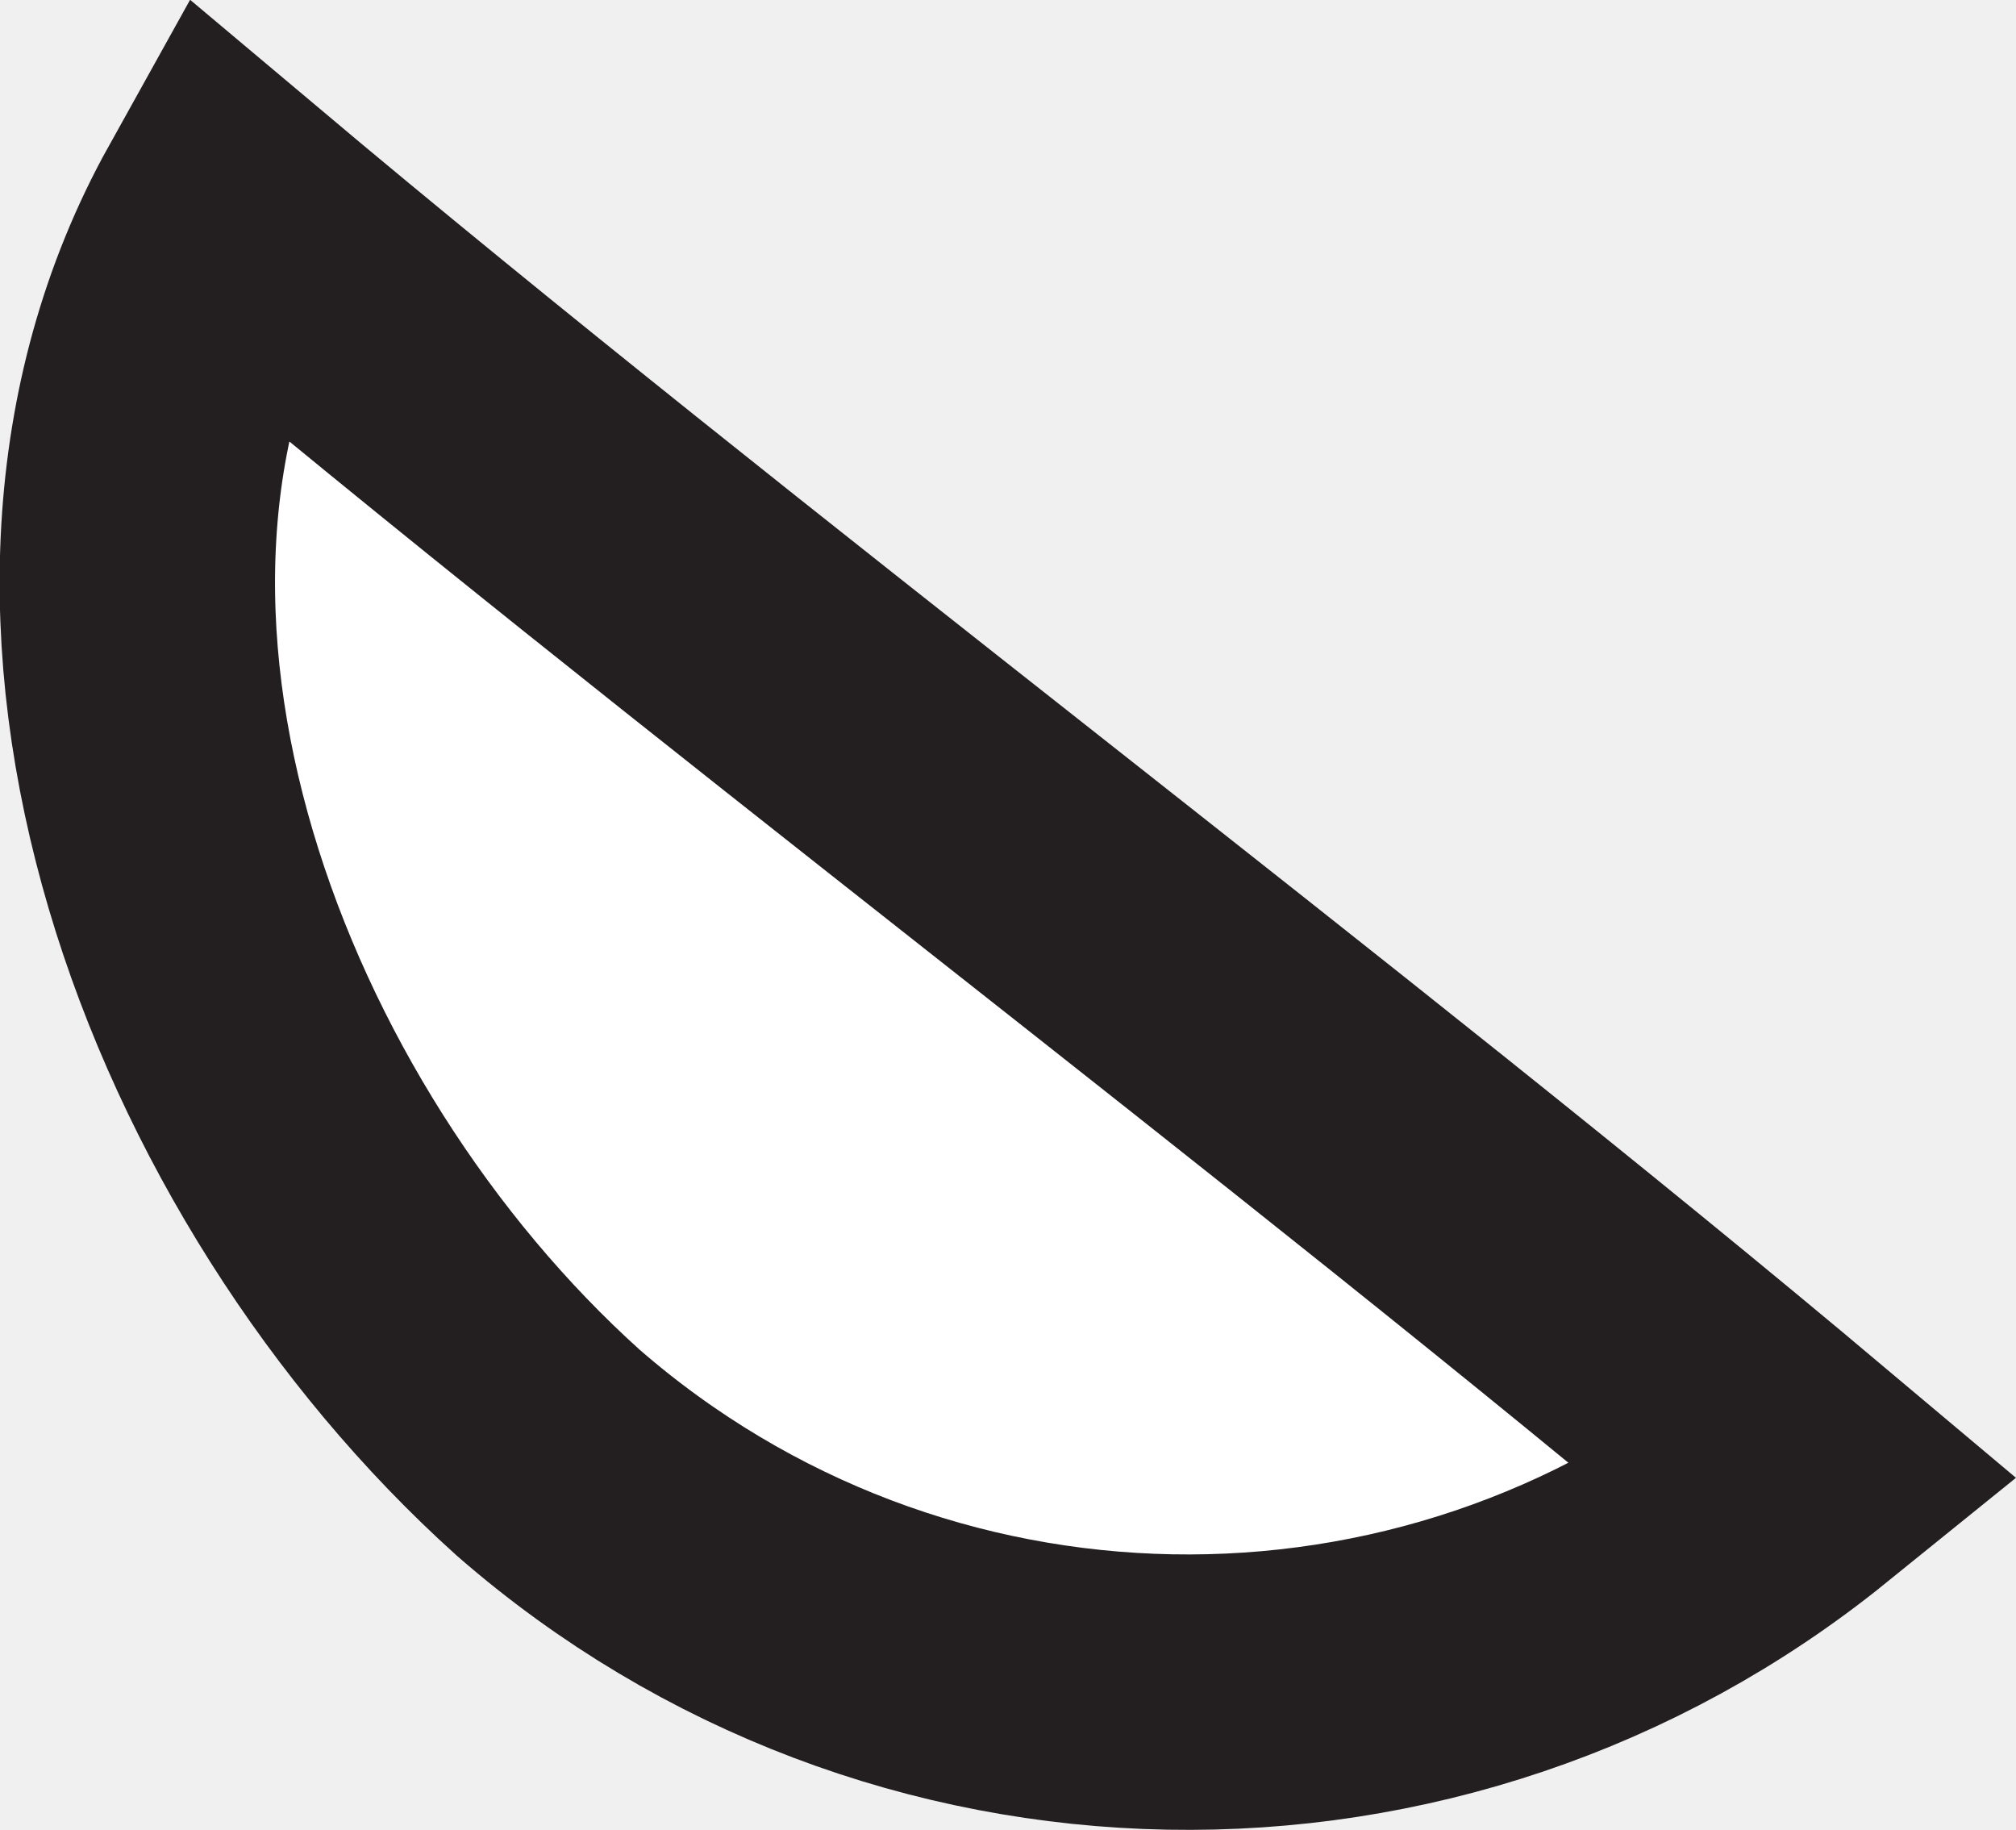
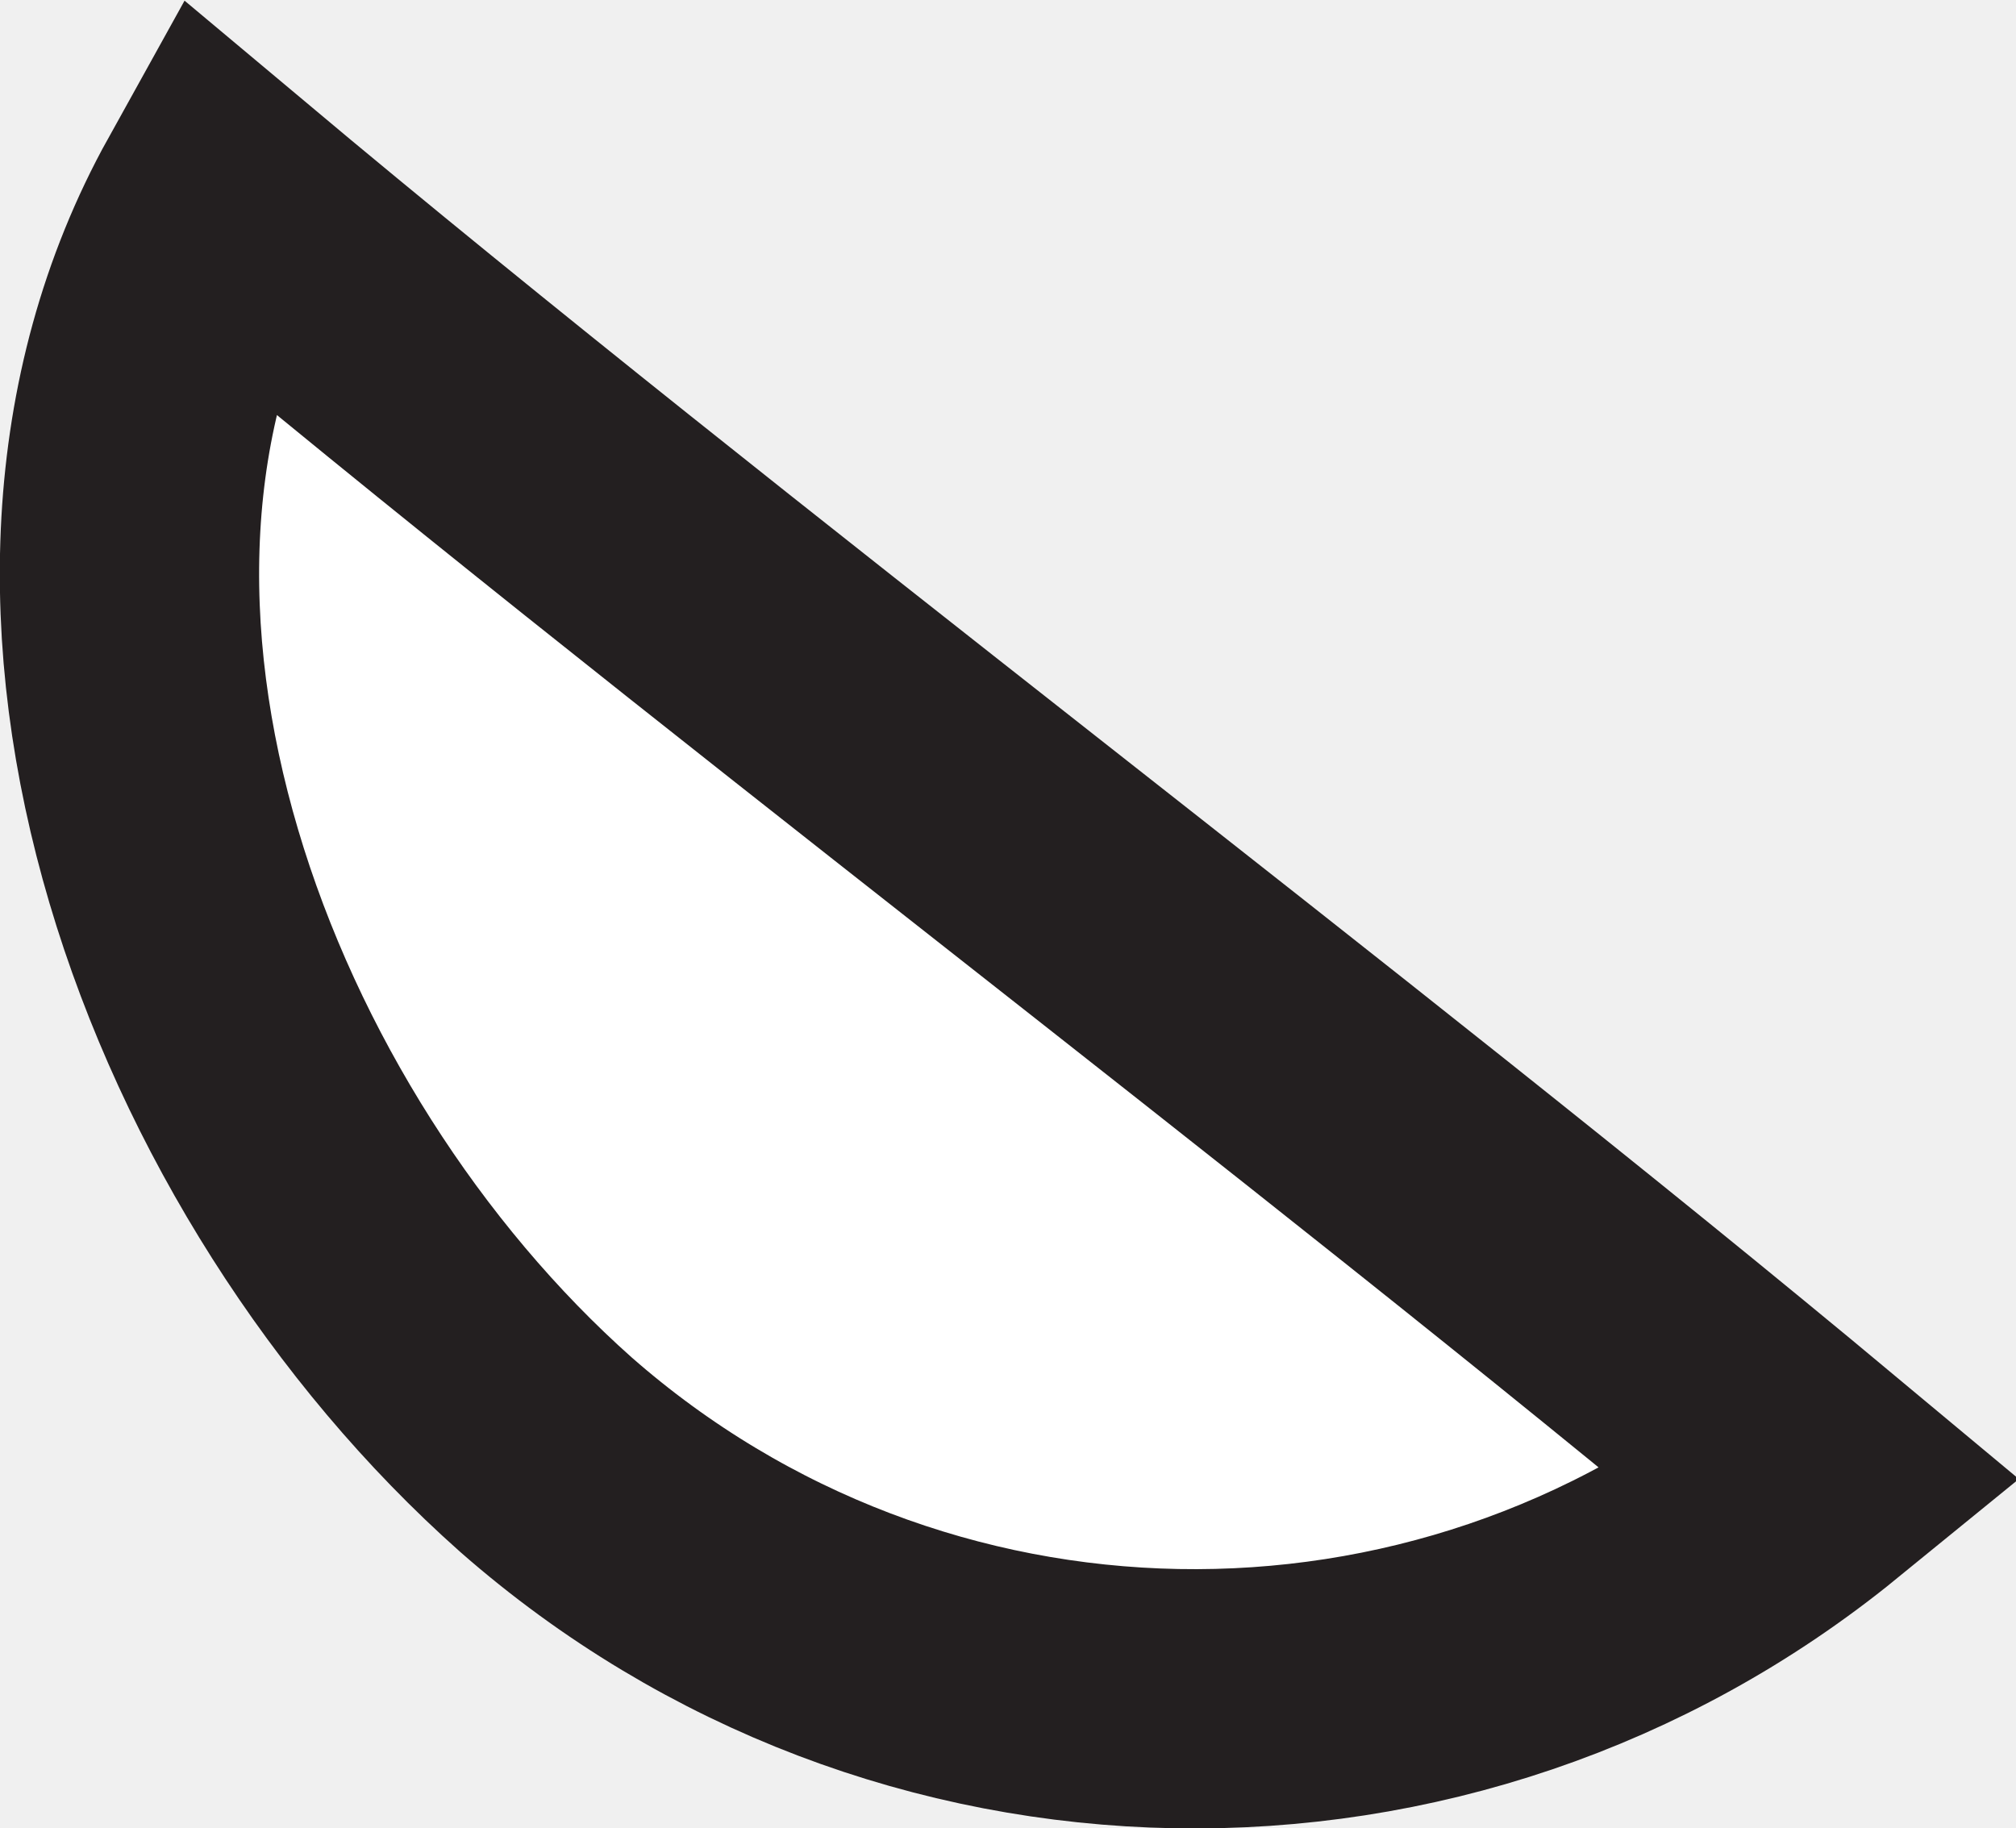
- <svg xmlns="http://www.w3.org/2000/svg" viewBox="0 0 15.74 14.28">
+ <svg xmlns="http://www.w3.org/2000/svg" viewBox="0 0 15.55 14.1">
  <defs>
-     <style>.cls-1{fill:#fff;stroke:#231f20;stroke-miterlimit:10;stroke-width:2.15px;}</style>
+     <style>.cls-1{fill:#fff;stroke:#231f20;stroke-miterlimit:10;stroke-width:2px;}</style>
  </defs>
  <g id="Layer_2" data-name="Layer 2">
    <g id="Layer_1-2" data-name="Layer 1">
-       <path class="cls-1" d="M14.05,11.52C10.28,8.35,5.56,4.83,1.79,1.66.06,4.77,1.68,9,4.28,11.34A7.6,7.6,0,0,0,14.05,11.52Z" />
+       <path class="cls-1" d="M14,11.4C10.21,8.24,5.48,4.71,1.71,1.55c-1.72,3.1-.1,7.36,2.5,9.67A7.58,7.58,0,0,0,14,11.4Z" />
    </g>
  </g>
</svg>
